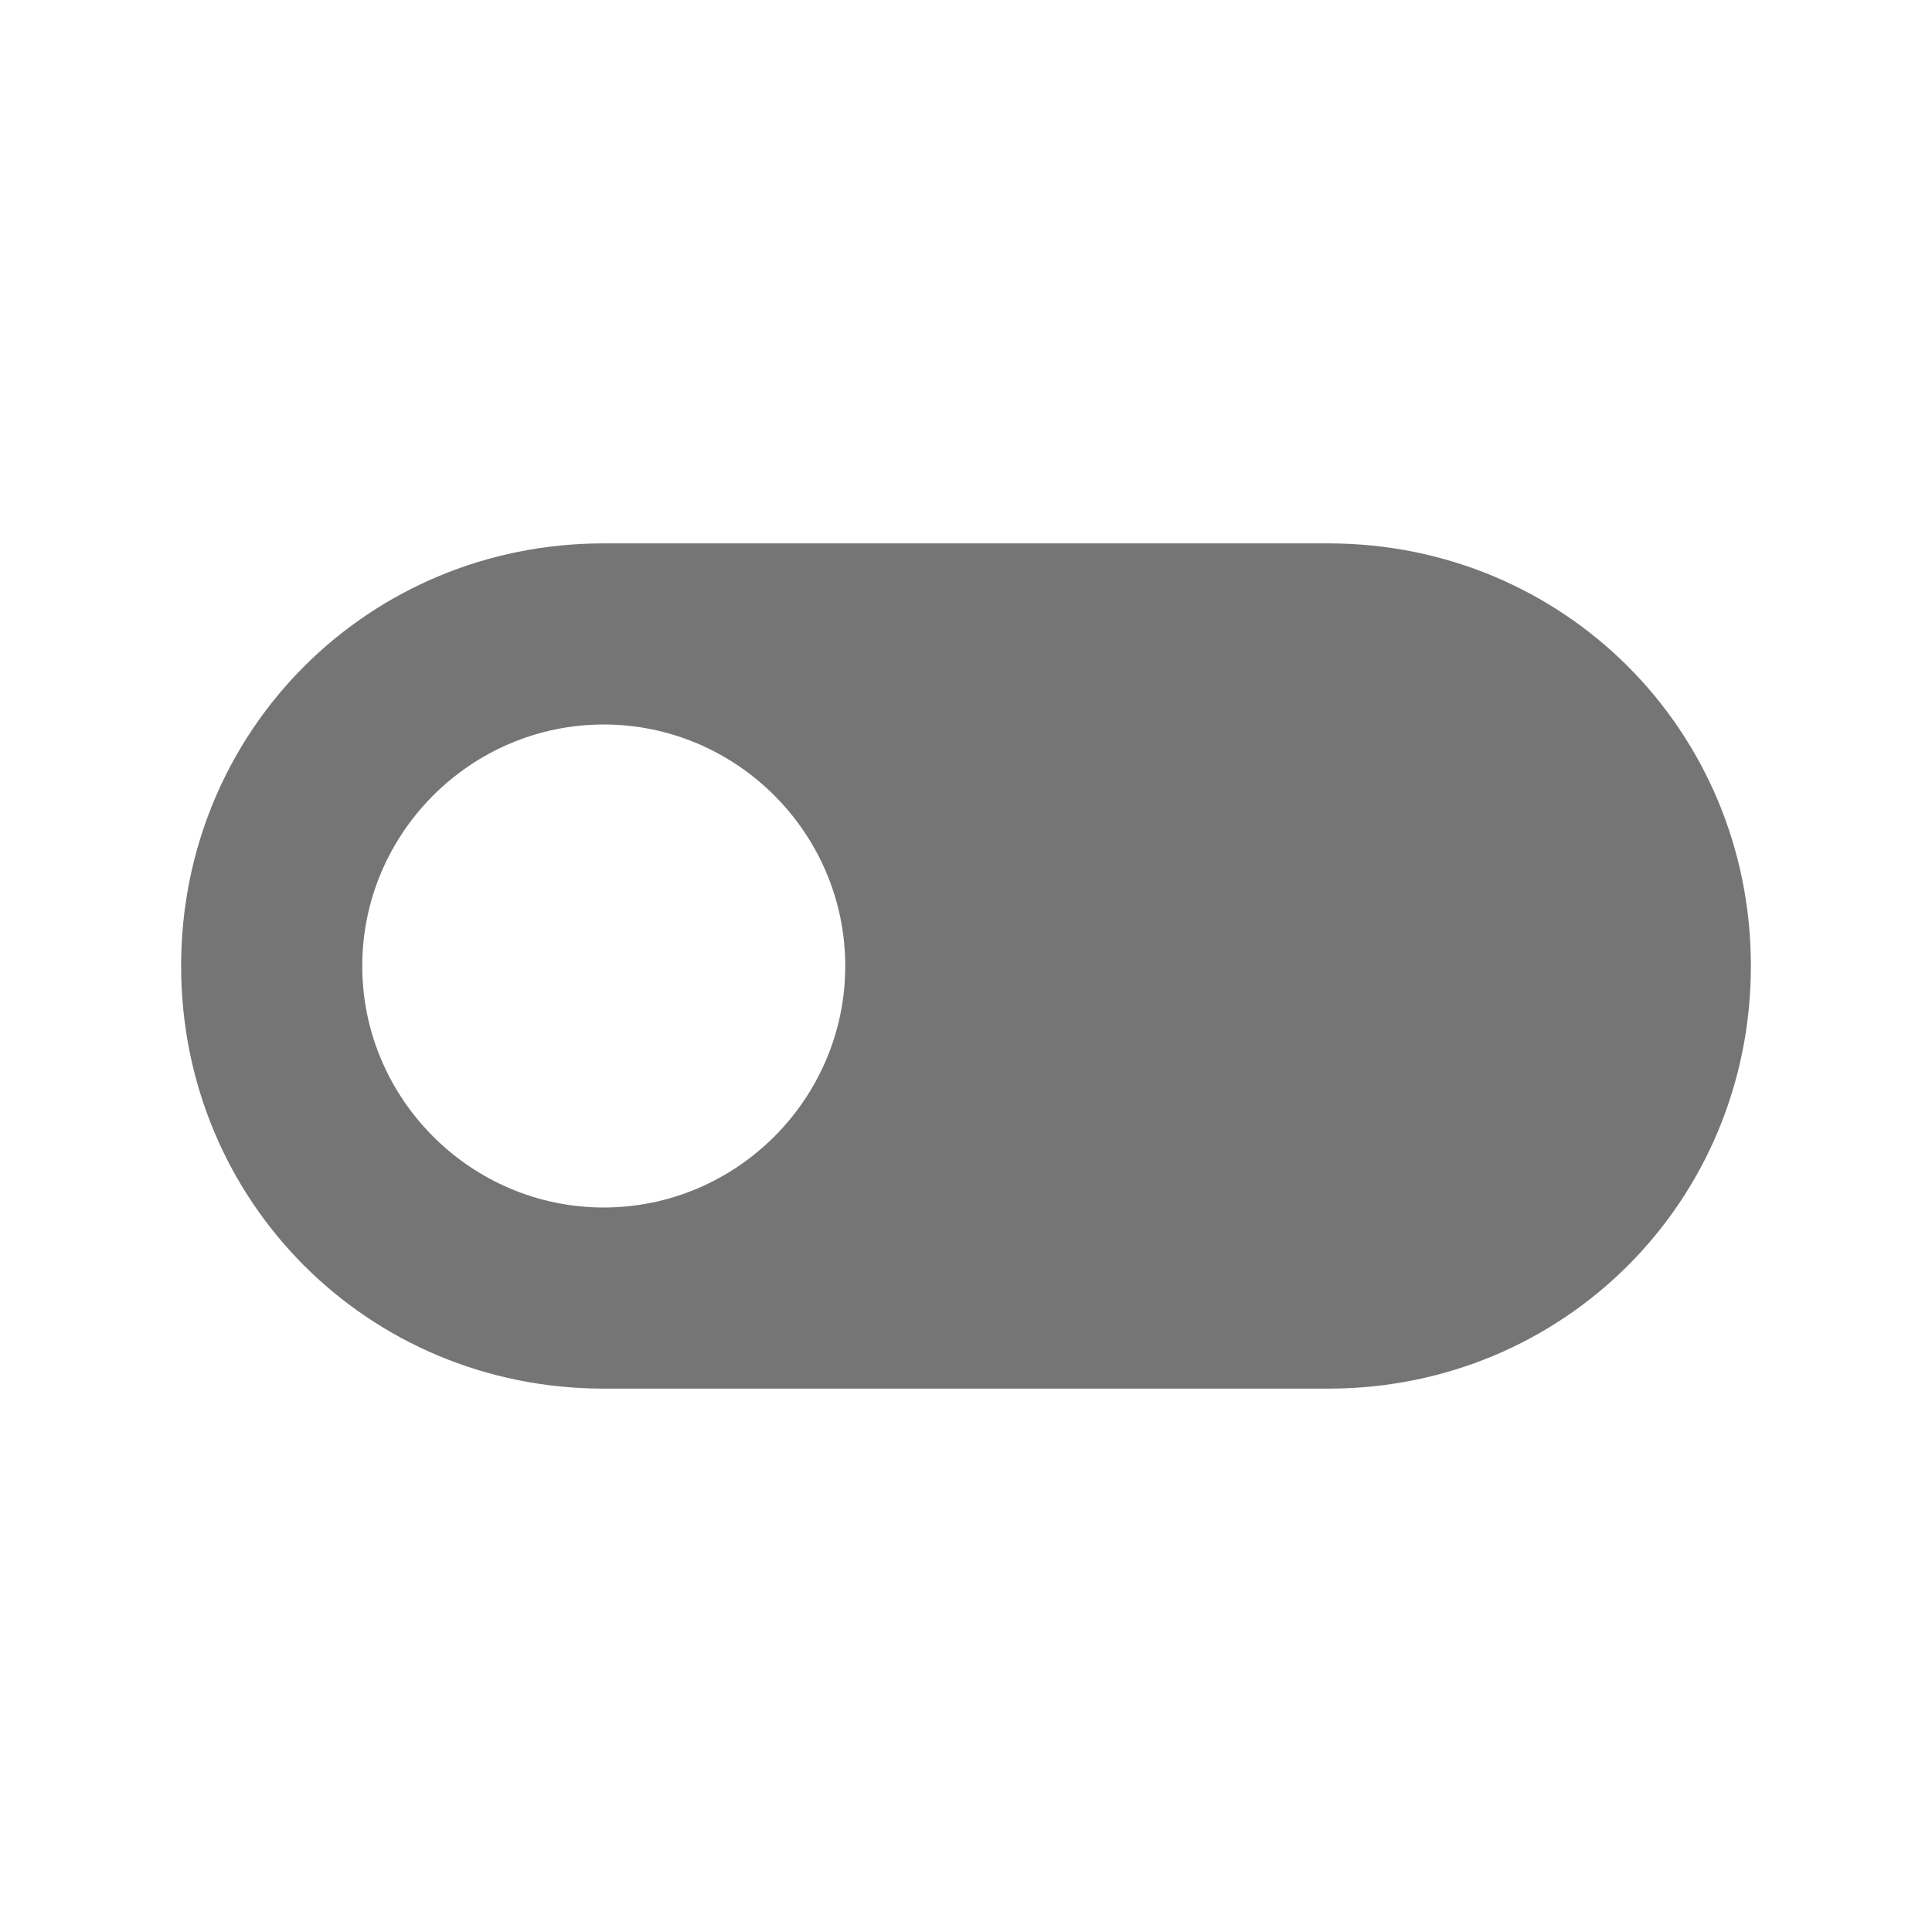
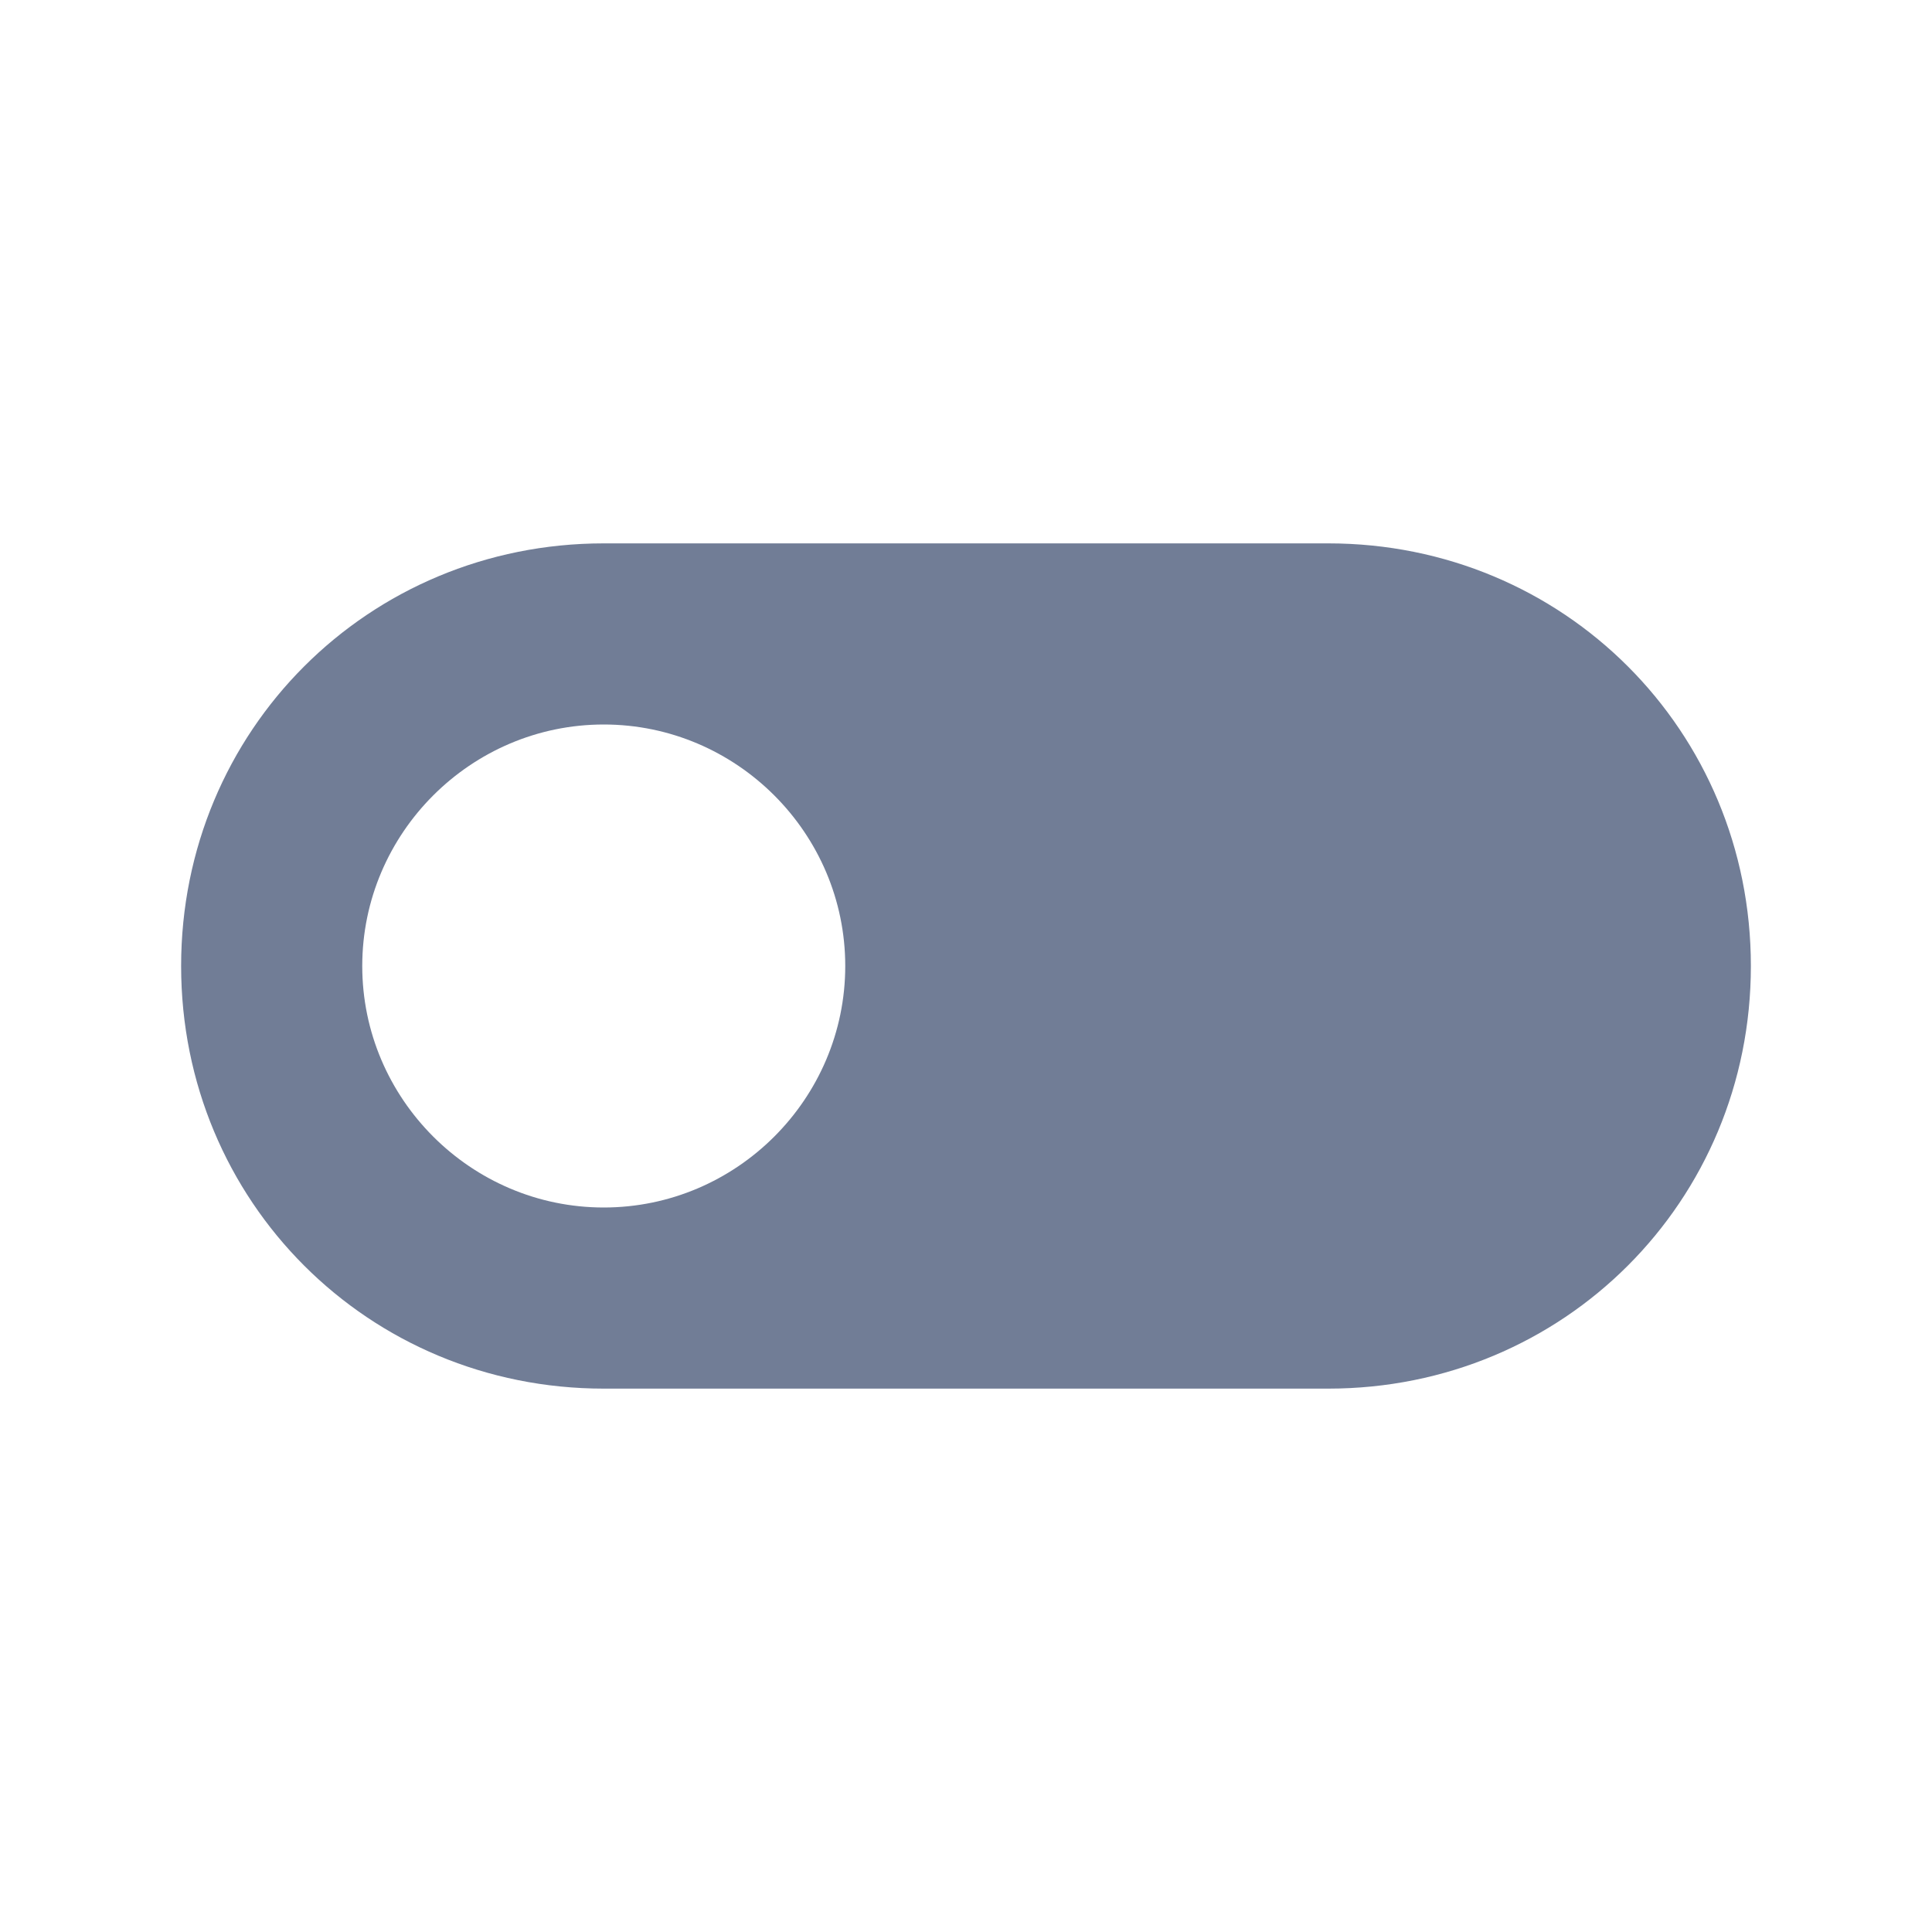
<svg xmlns="http://www.w3.org/2000/svg" viewBox="0 0 32 32" fill="none">
-   <g transform="translate(0, -8)" fill="#757575">
+   <g transform="translate(0, -8)" fill="#717D96">
    <path d="M12,17H10c-3.9,0-7,3.1-7,7s3.1,7,7,7h12c3.9,0,7-3.1,7-7S25.9,17,22,17z M10,28c-2.2,0-4-1.8-4-4s1.8-4,4-4s4,1.8,4,4 S12.2,28,10,28z" stroke-width="0" />
  </g>
</svg>
